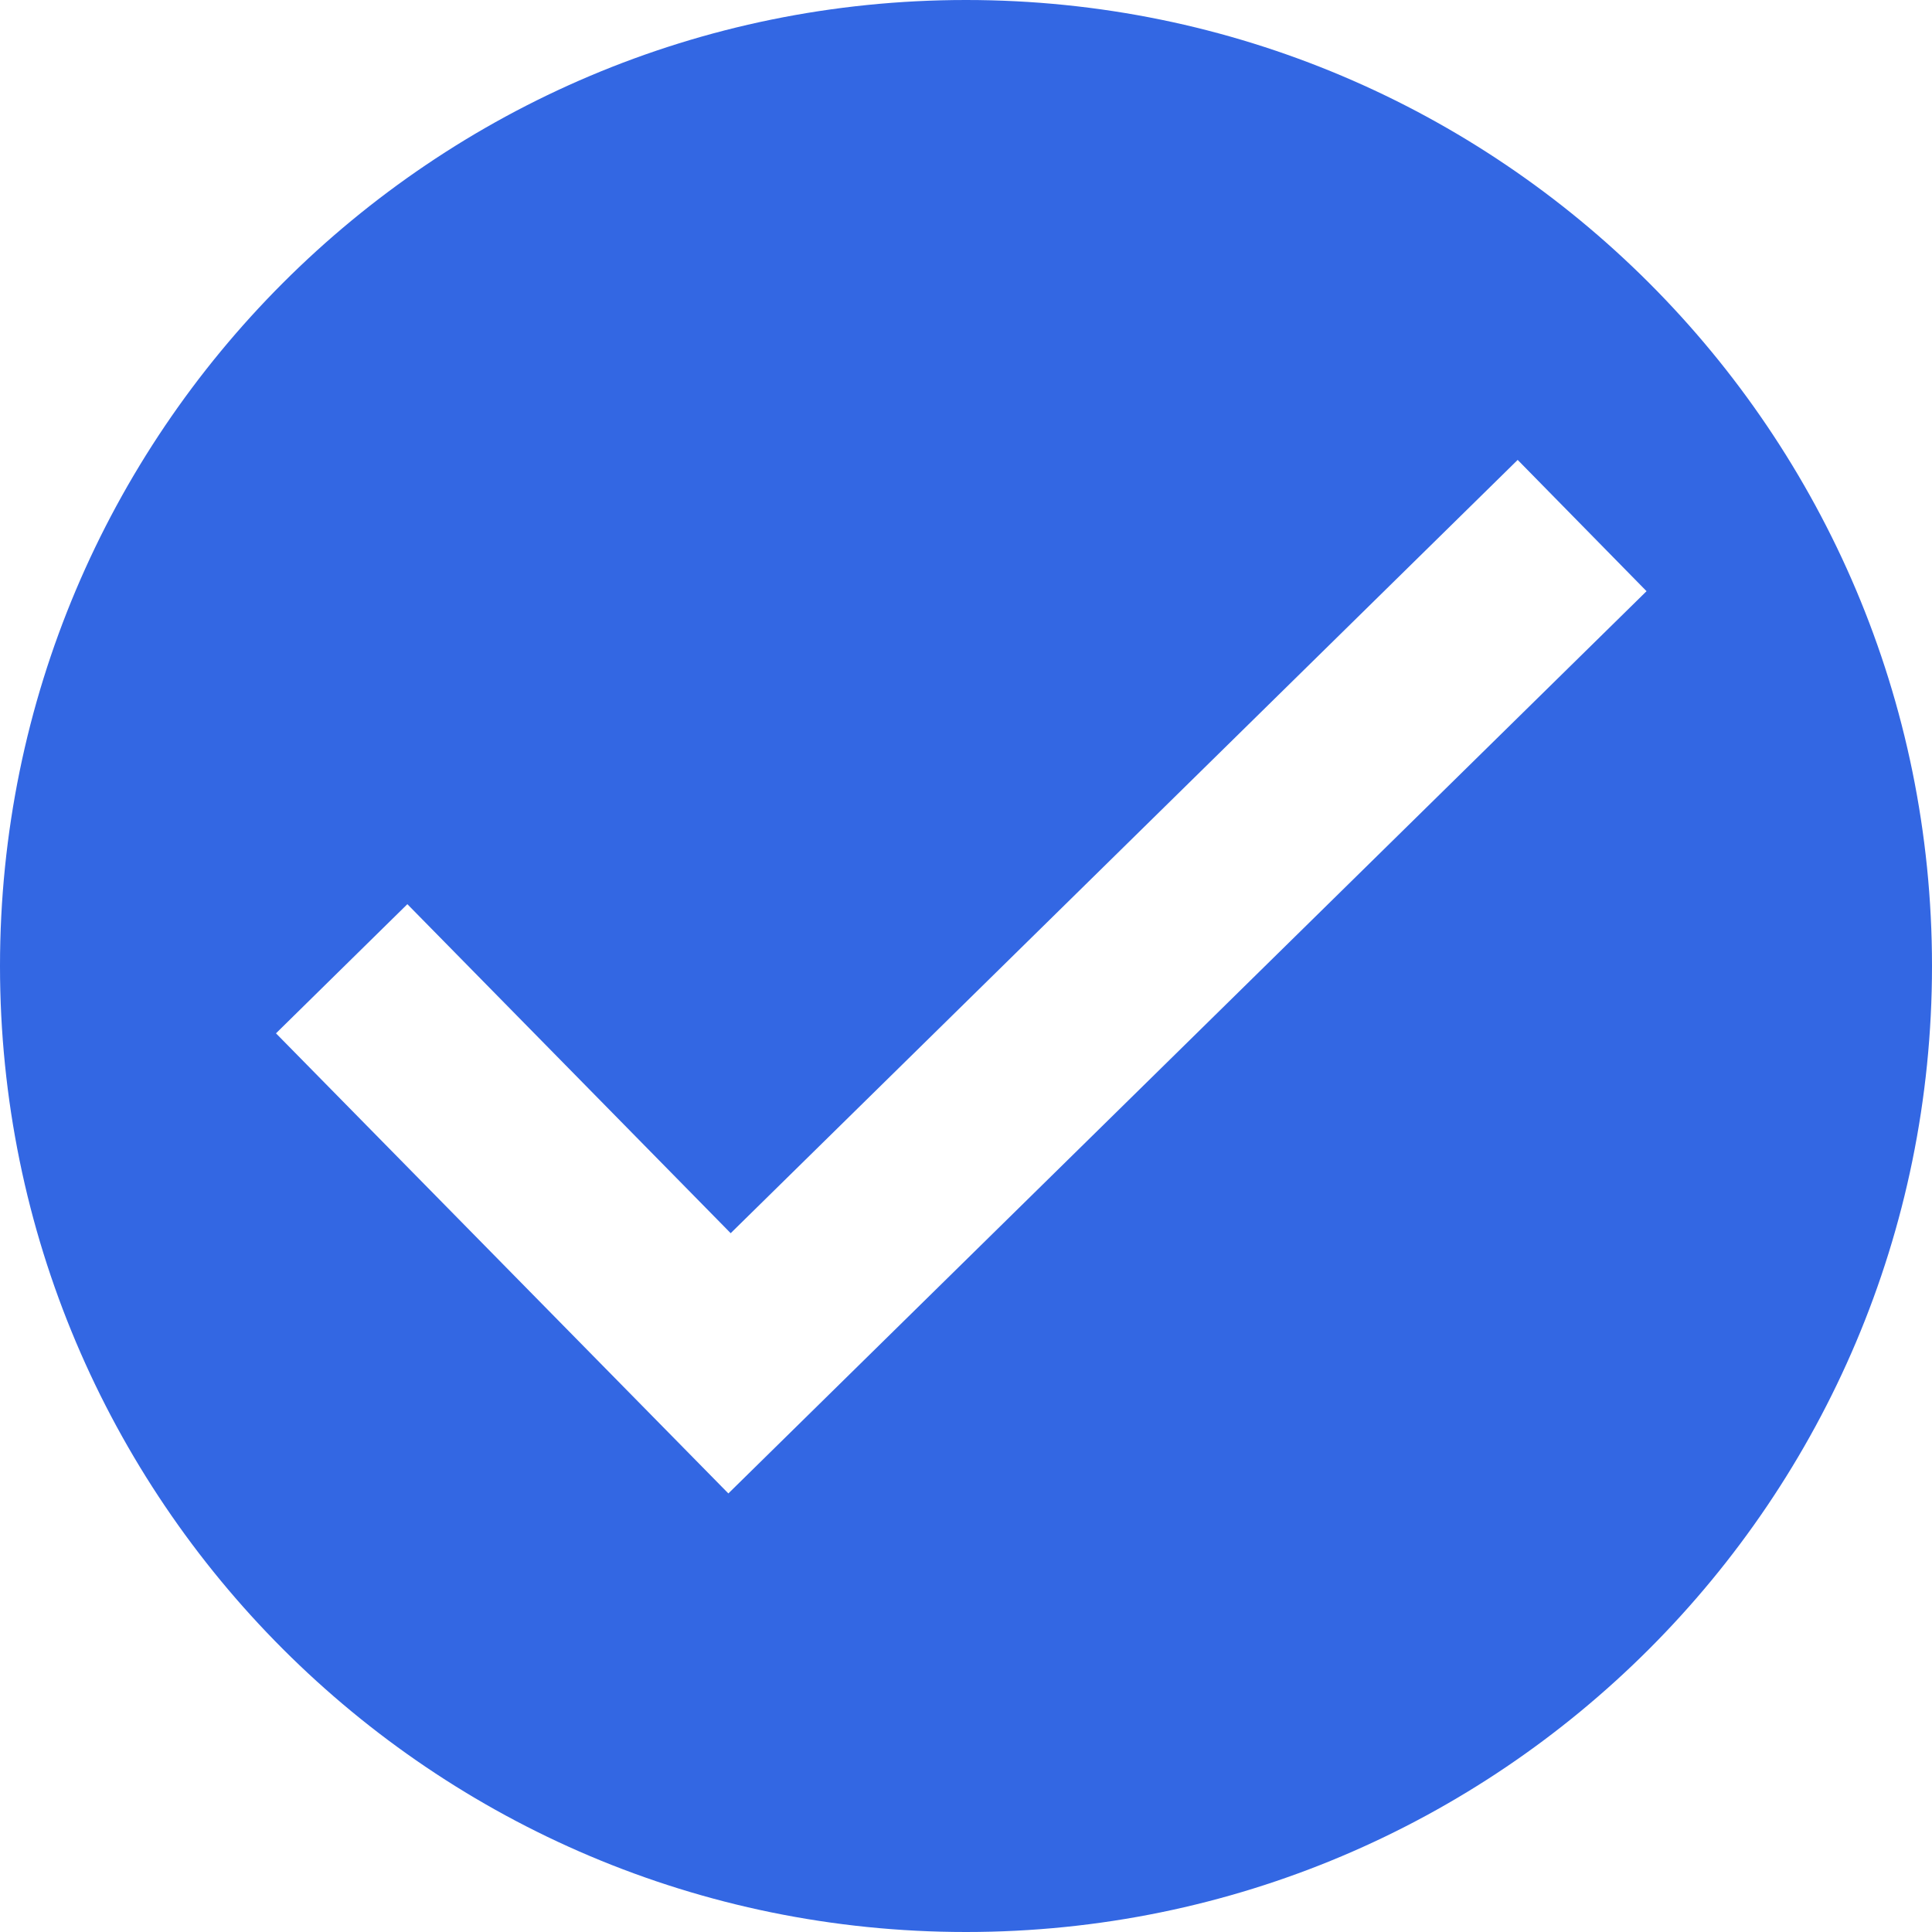
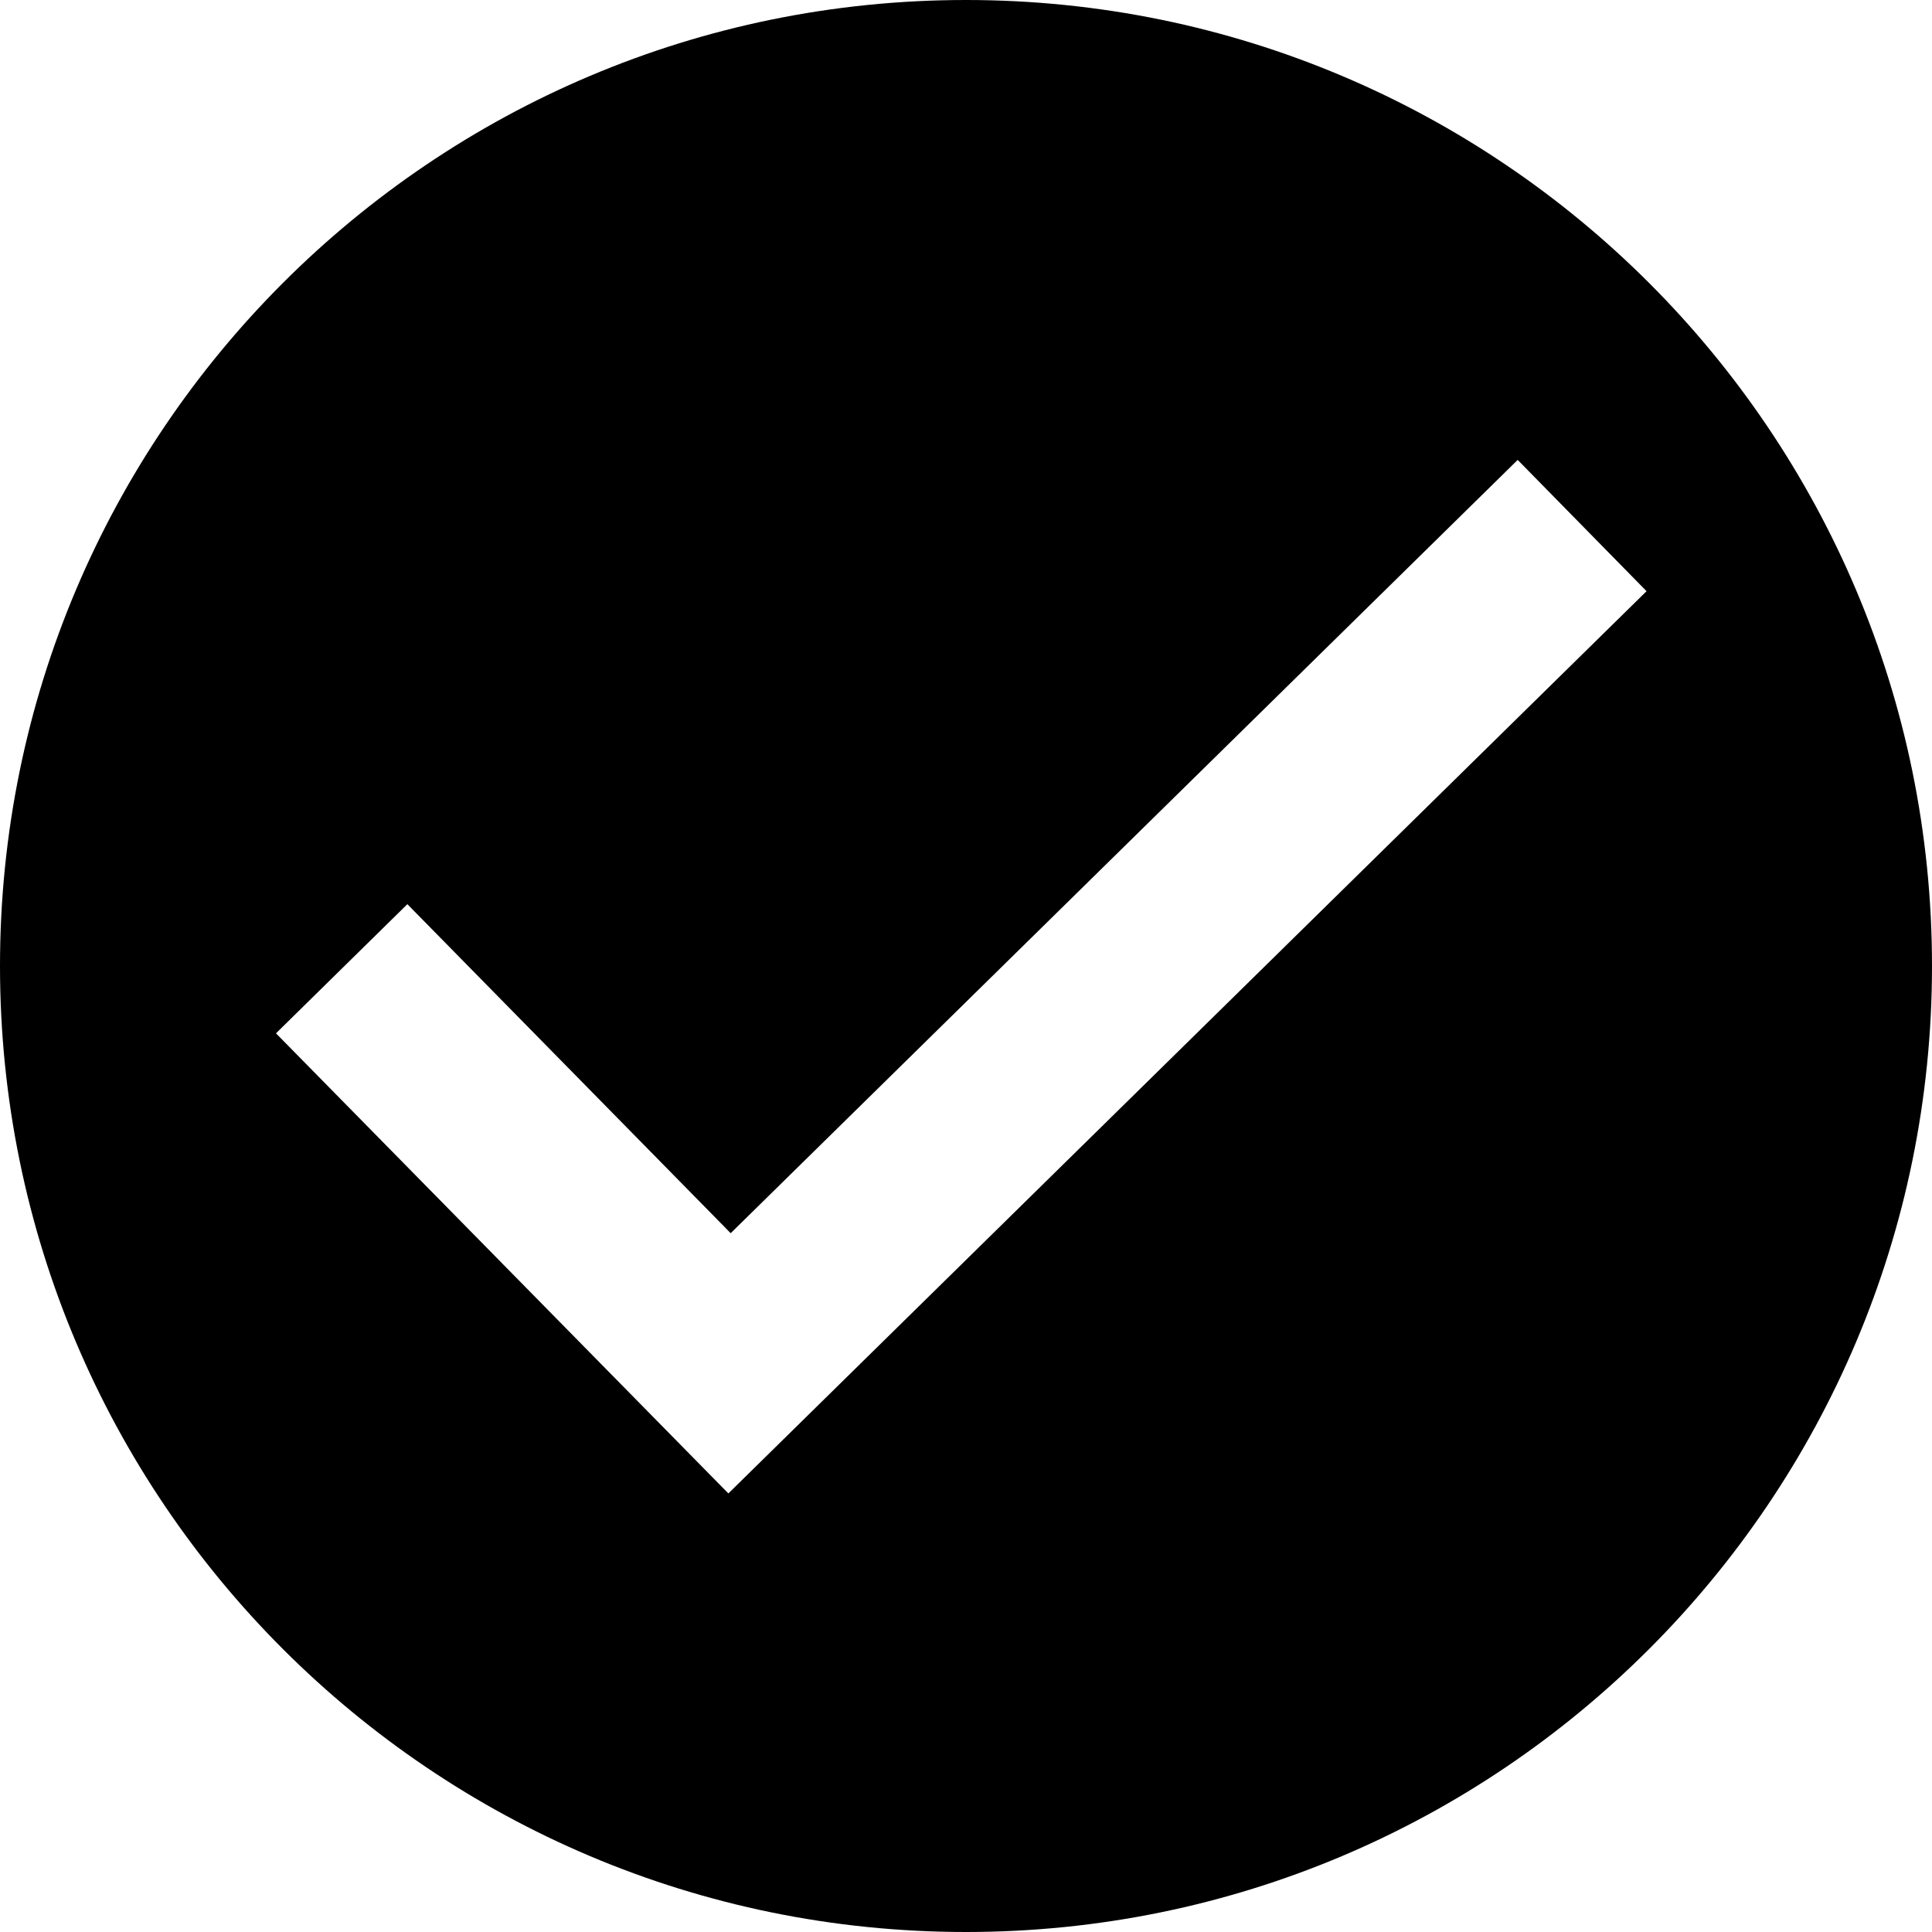
<svg xmlns="http://www.w3.org/2000/svg" width="20" height="20">
-   <path d="M10 0c5.523 0 10 4.477 10 10s-4.477 10-10 10S0 15.523 0 10 4.477 0 10 0zm5.71 4.762l-8.146 8.004L4.217 9.36l-1.36 1.337L7.54 15.46l9.505-9.34-1.335-1.36z" fill="#3367E3" />
+   <path d="M10 0c5.523 0 10 4.477 10 10s-4.477 10-10 10S0 15.523 0 10 4.477 0 10 0zm5.71 4.762l-8.146 8.004L4.217 9.36l-1.36 1.337L7.54 15.46l9.505-9.34-1.335-1.36z" />
</svg>
